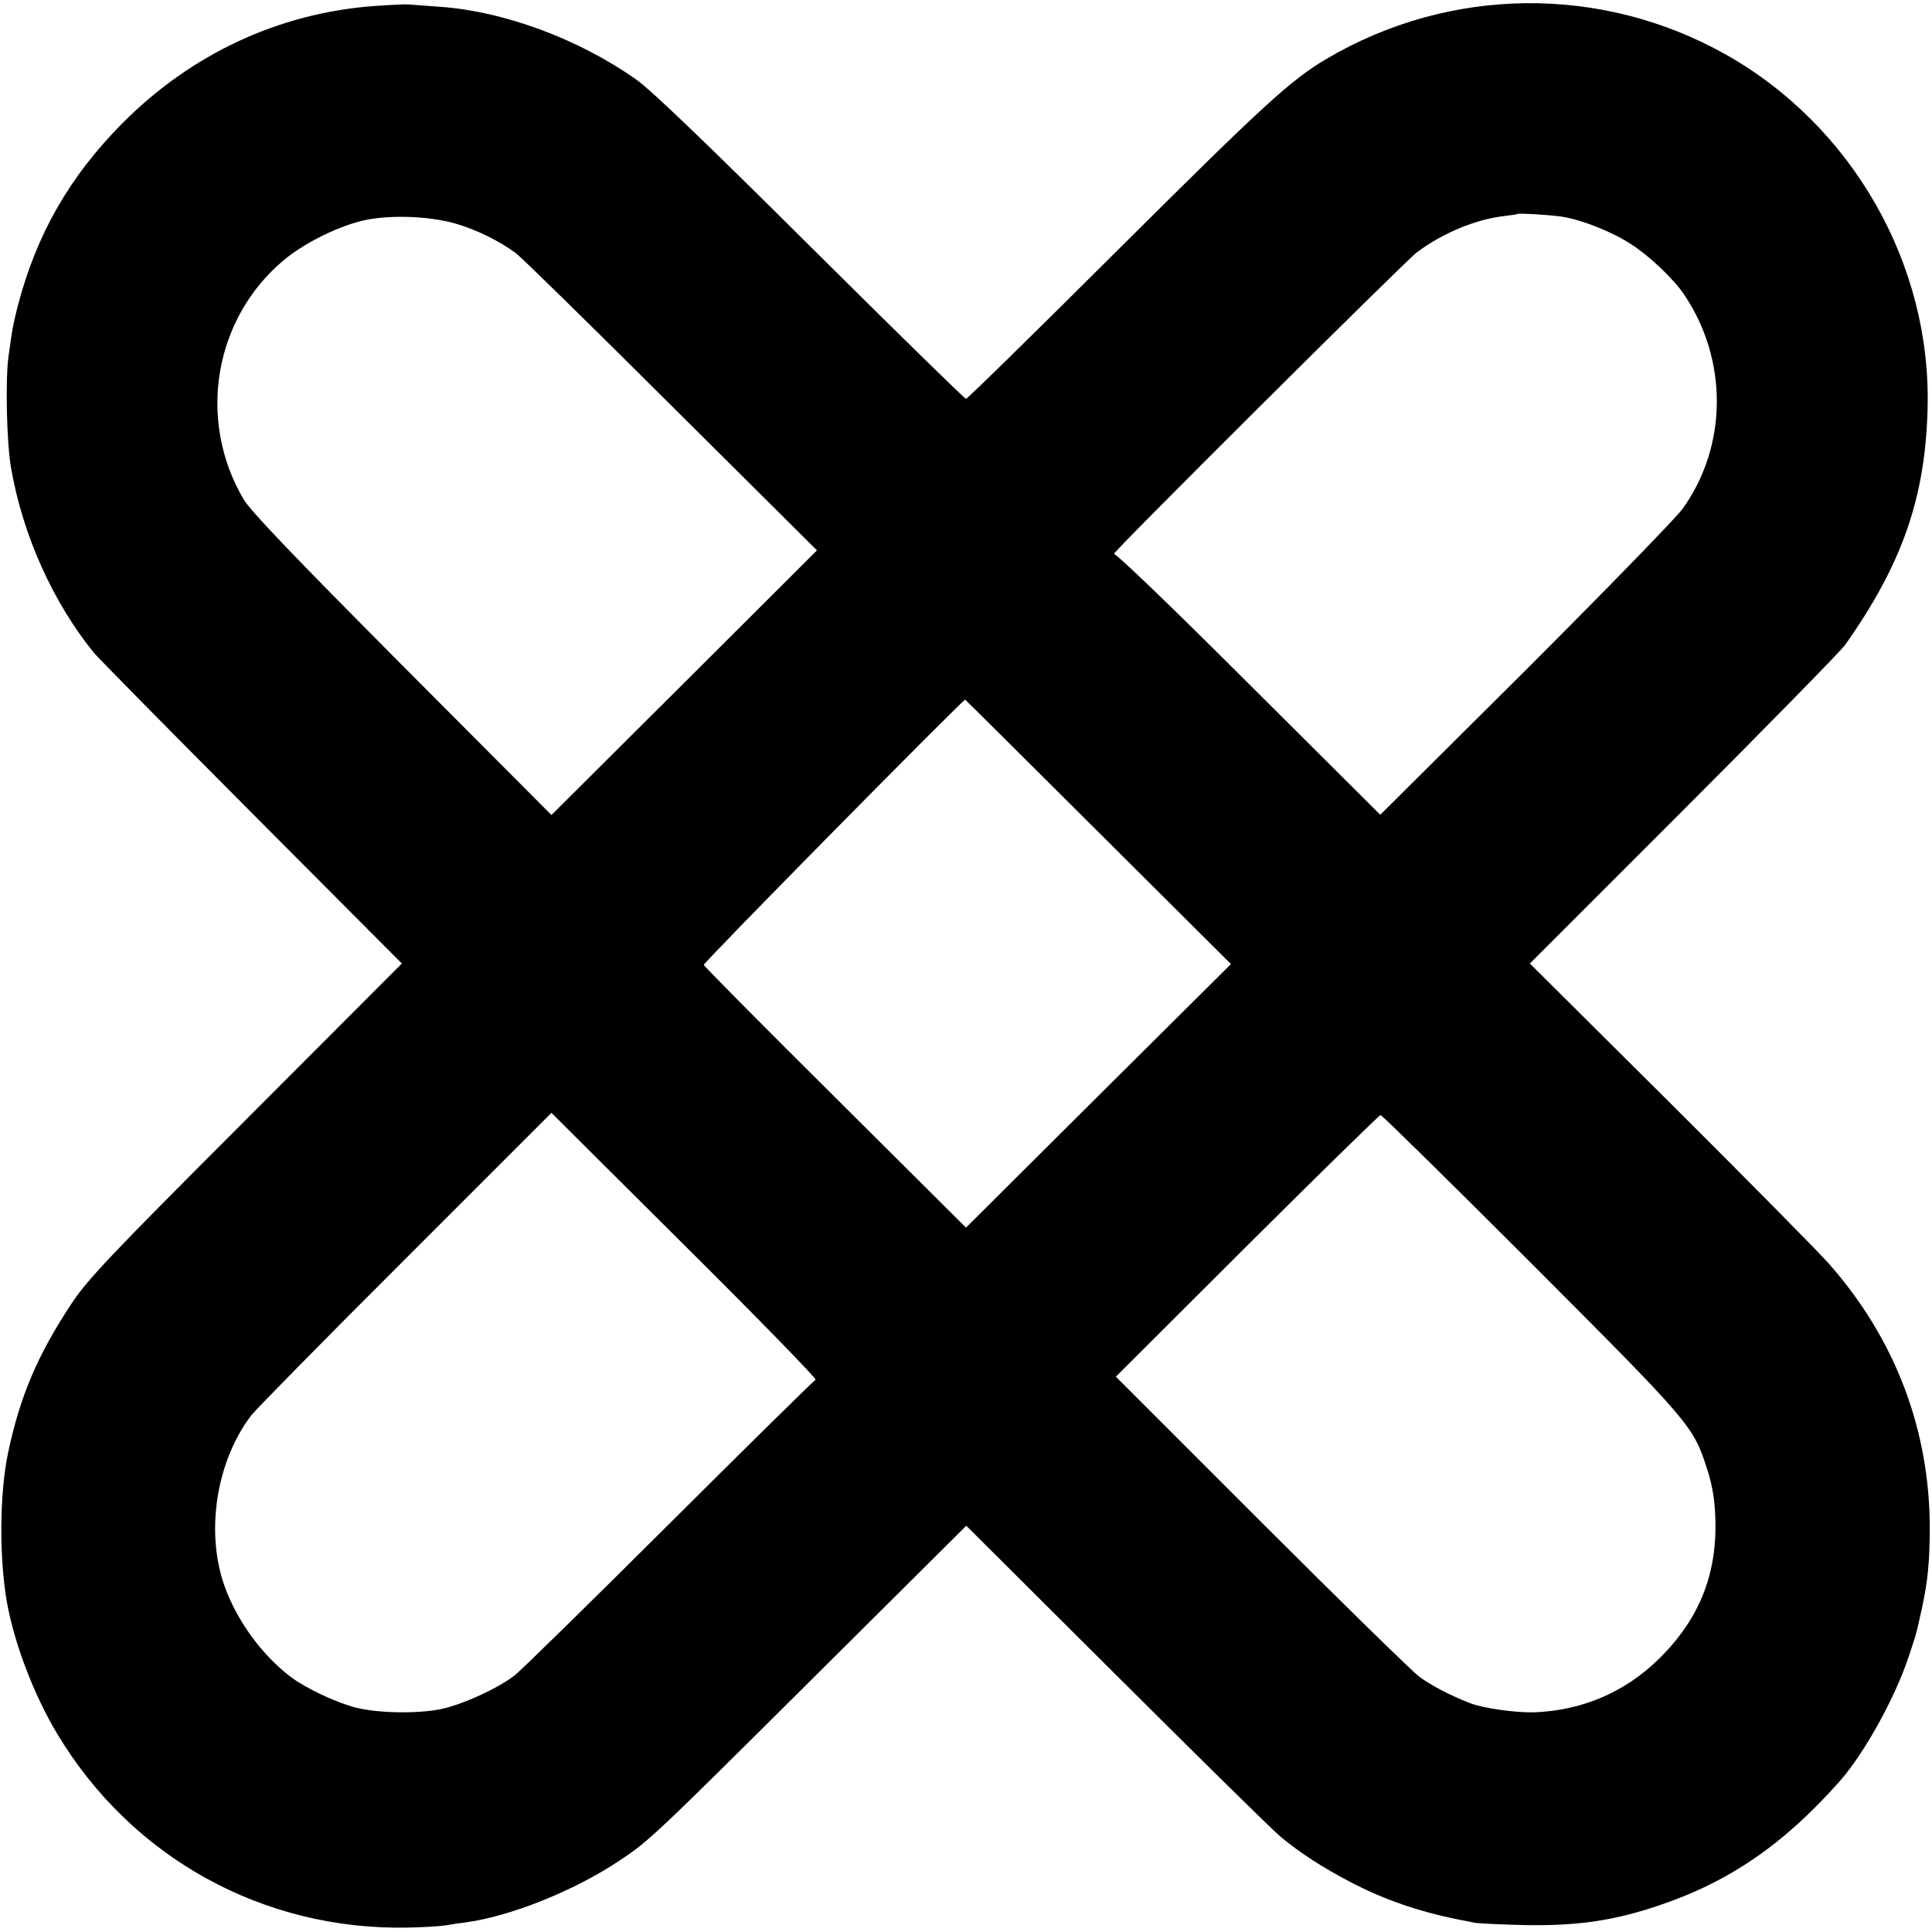
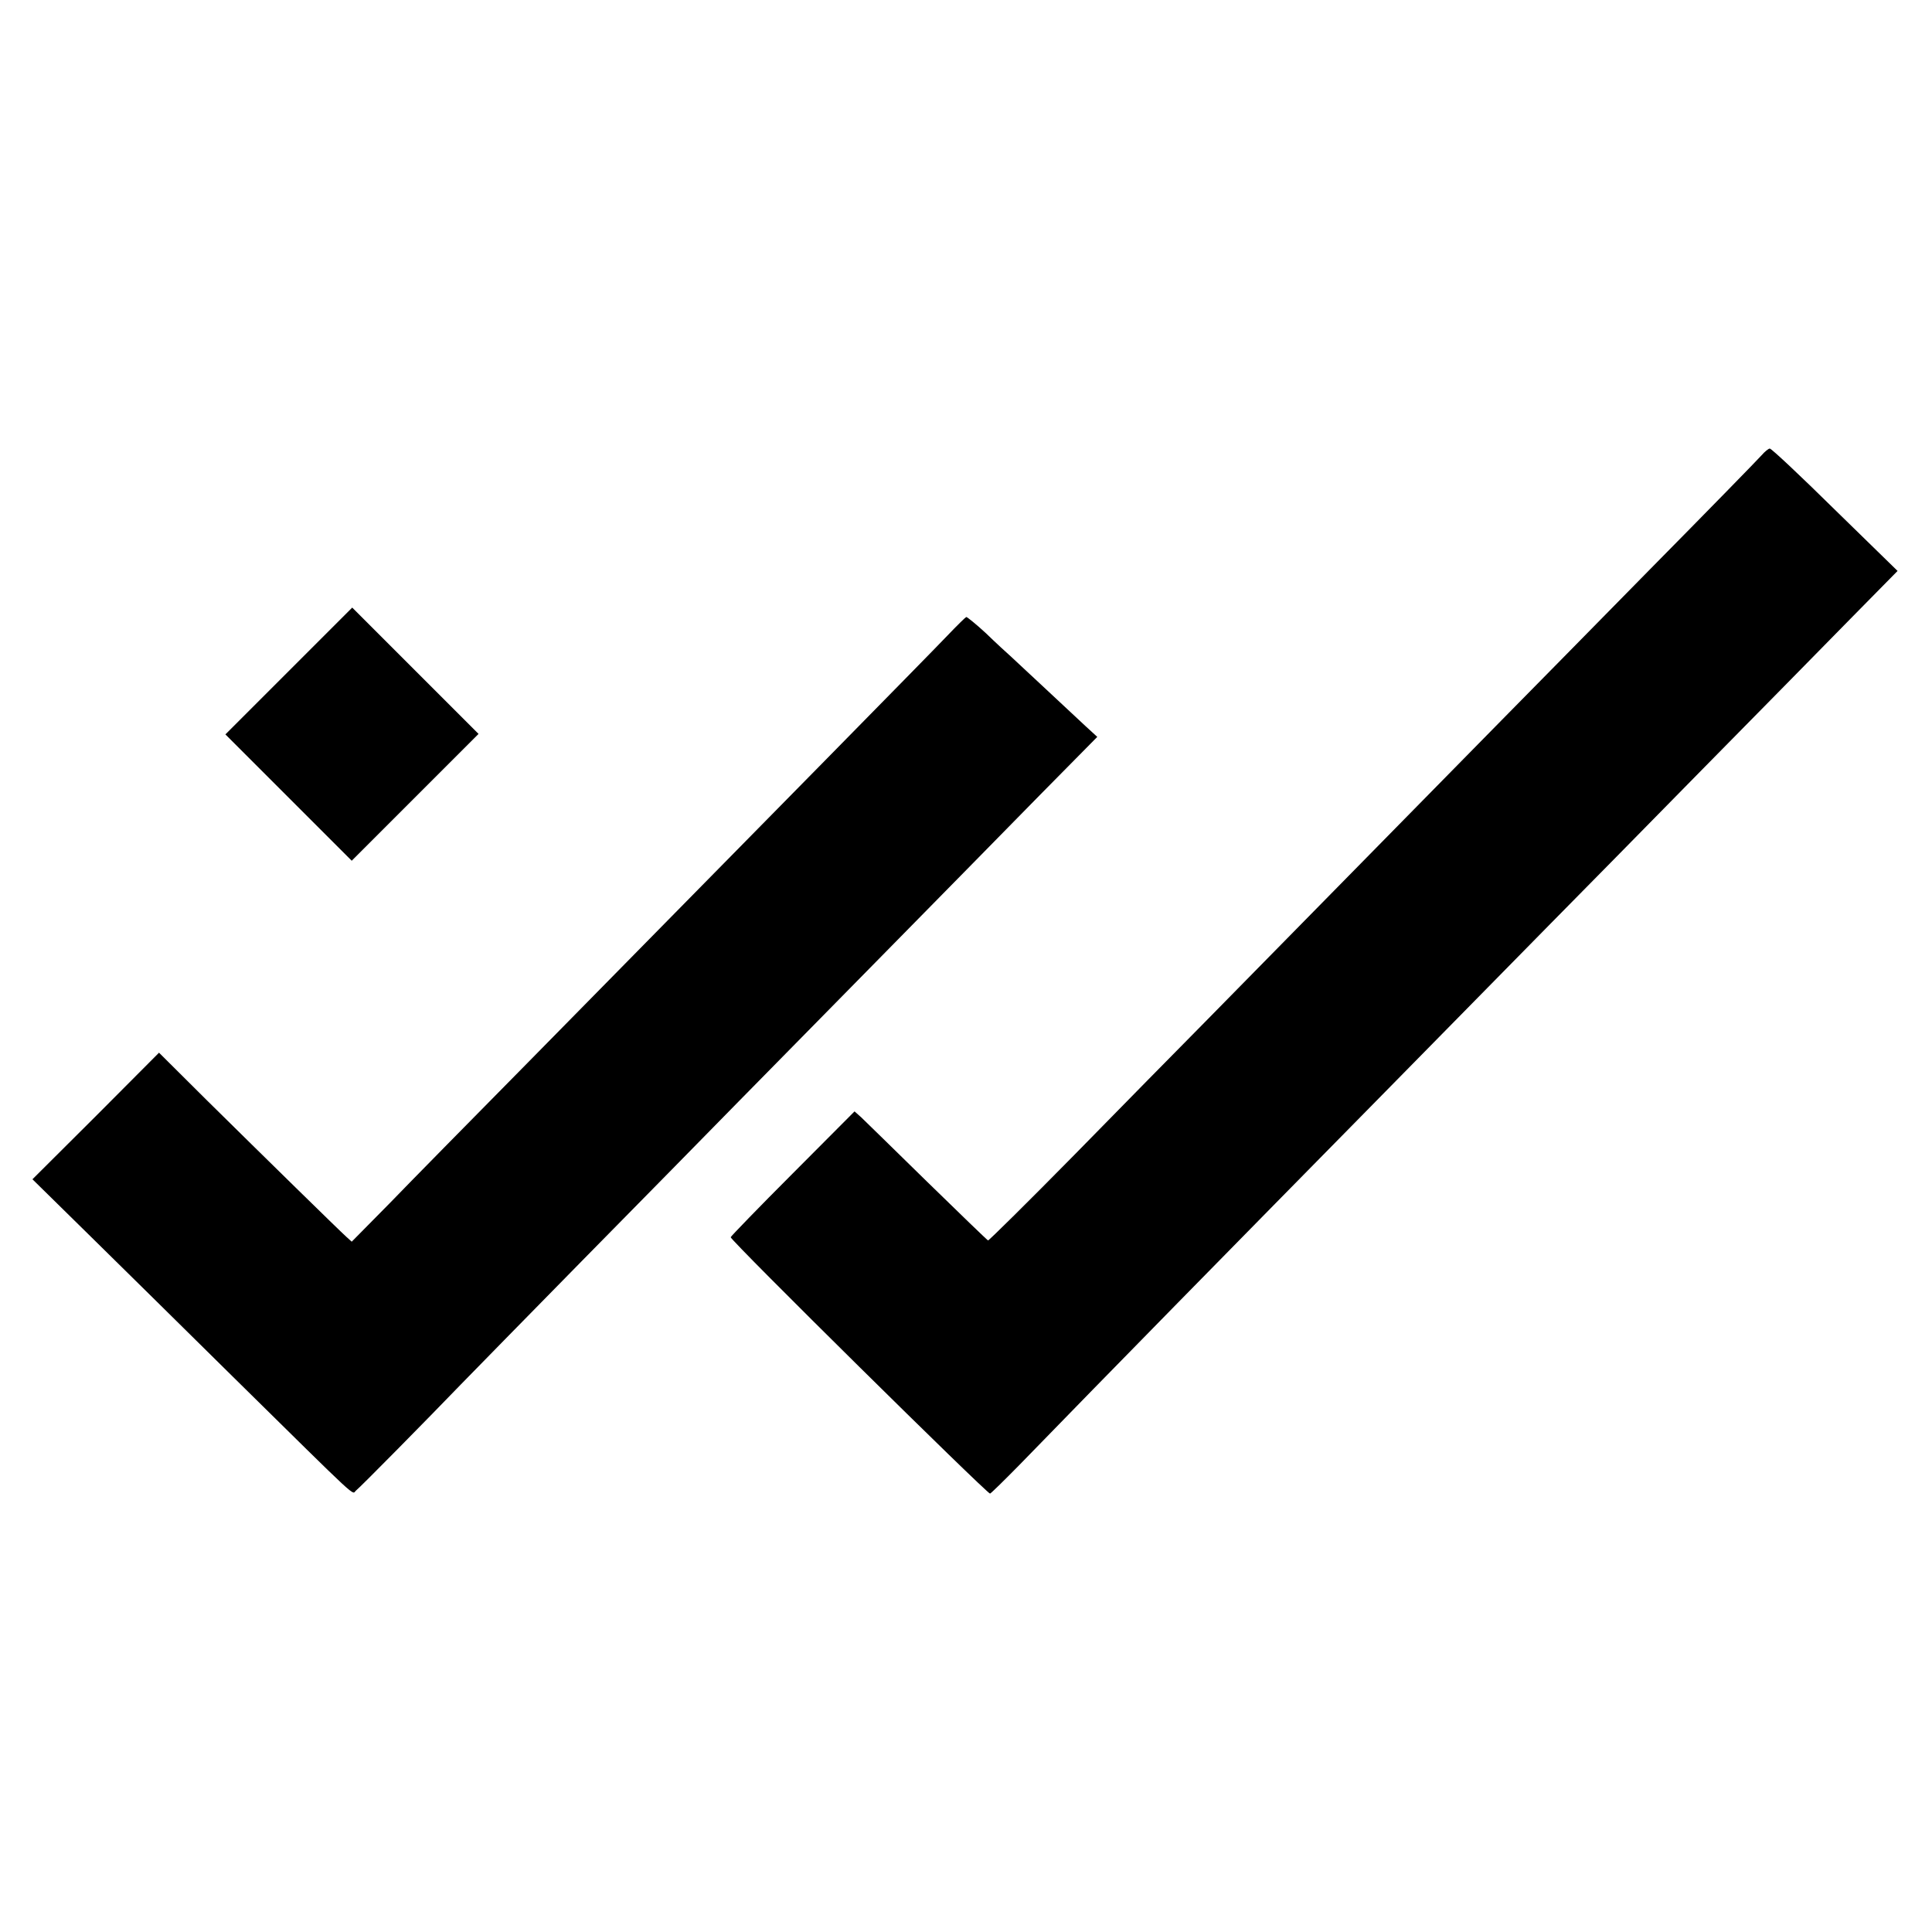
- <svg xmlns="http://www.w3.org/2000/svg" version="1.0" width="700pt" height="700pt" viewBox="0 0 700 700" preserveAspectRatio="xMidYMid meet">
-   <g transform="translate(0,700) scale(0.1,-0.1)" fill="#000000" stroke="none">
-     <path d="M1353 6978 c-343 -26 -659 -173 -908 -423 -193 -194 -313 -404 -381 -665 -17 -69 -19 -77 -33 -180 -12 -84 -7 -315 9 -405 42 -243 151 -486 300 -670 14 -17 270 -277 570 -578 l546 -548 -566 -567 c-501 -501 -574 -579 -632 -667 -123 -186 -186 -336 -229 -540 -31 -150 -32 -378 -4 -540 27 -150 98 -337 183 -478 269 -448 745 -711 1268 -701 60 1 122 5 138 8 16 3 50 8 75 11 160 22 389 113 553 222 109 72 127 89 706 665 l553 550 547 -545 c301 -300 567 -562 592 -582 71 -59 153 -112 253 -164 120 -63 244 -106 392 -136 17 -3 41 -8 55 -11 14 -3 97 -7 185 -9 188 -3 319 15 482 70 258 86 457 223 661 454 86 98 197 297 247 447 29 87 28 83 50 184 20 94 26 159 27 277 1 361 -125 692 -366 965 -41 46 -301 309 -578 585 l-505 502 556 556 c306 306 569 575 586 598 207 293 291 534 299 857 14 522 -272 1024 -732 1283 -451 253 -1000 247 -1447 -17 -127 -75 -229 -168 -748 -685 -301 -300 -552 -546 -557 -546 -5 0 -258 248 -562 550 -378 376 -578 568 -633 607 -210 148 -483 249 -719 264 -45 3 -92 7 -106 8 -14 1 -71 -2 -127 -6z m4306 -763 c71 -11 181 -54 251 -100 66 -42 154 -126 191 -181 161 -237 159 -550 -5 -778 -24 -33 -281 -297 -569 -585 l-526 -523 -477 475 c-262 262 -482 474 -488 470 -22 -11 1057 1063 1098 1093 92 69 212 119 314 131 26 3 48 6 50 8 4 3 113 -3 161 -10z m-4009 -25 c76 -22 158 -62 220 -108 19 -14 272 -262 562 -551 l528 -525 -481 -480 -481 -479 -542 544 c-388 390 -551 560 -574 601 -169 288 -106 656 148 867 76 63 203 125 295 144 93 19 231 14 325 -13z m2329 -2204 l481 -479 -480 -477 -480 -478 -474 472 c-261 259 -475 475 -476 480 -3 7 938 961 947 961 1 0 218 -216 482 -479z m-1024 -1985 c-5 -2 -244 -237 -530 -522 -286 -285 -538 -532 -560 -549 -60 -47 -191 -107 -270 -123 -87 -17 -231 -14 -310 7 -73 20 -176 69 -230 109 -105 79 -196 204 -241 329 -71 198 -30 456 98 622 18 22 269 278 559 567 l527 527 484 -482 c266 -264 479 -483 473 -485z m2593 422 c582 -583 587 -589 638 -748 18 -57 27 -108 29 -176 7 -203 -58 -365 -204 -509 -122 -120 -276 -187 -451 -194 -66 -2 -184 14 -233 33 -73 28 -143 65 -186 97 -25 19 -283 271 -572 560 l-526 526 475 474 c262 261 480 474 484 474 5 0 251 -242 546 -537z" />
+ <svg xmlns="http://www.w3.org/2000/svg" version="1.0" width="780pt" height="780pt" viewBox="0 0 780 780" preserveAspectRatio="xMidYMid meet">
+   <g transform="translate(0,780) scale(0.1,-0.1)" fill="#000000" stroke="none">
+     <path d="M7112 5962 c-13 -15 -216 -223 -452 -462 -235 -239 -505 -514 -600 -610 -259 -264 -991 -1008 -1198 -1219 -101 -102 -337 -342 -525 -534 -188 -191 -345 -346 -348 -345 -4 2 -115 109 -247 238 -132 129 -251 246 -265 259 l-27 24 -250 -251 c-137 -137 -250 -254 -250 -257 0 -14 1034 -1035 1047 -1035 3 0 55 51 117 114 380 391 821 840 1501 1531 242 246 532 541 645 656 113 114 387 393 610 620 223 226 492 500 598 608 l193 196 -253 247 c-139 137 -257 248 -263 247 -5 0 -20 -12 -33 -27z" />
+     <path d="M1166 5091 l-256 -256 255 -255 255 -255 256 256 256 256 -255 255 -255 255 -256 -256z" />
+     <path d="M3825 5234 c-38 -40 -257 -263 -486 -496 -229 -233 -504 -512 -610 -620 -107 -109 -376 -382 -599 -609 -223 -226 -474 -481 -557 -567 l-153 -155 -21 19 c-29 26 -332 323 -566 554 l-191 190 -255 -256 -256 -255 236 -232 c130 -128 387 -381 572 -564 527 -519 480 -476 498 -461 17 13 288 288 423 428 40 41 262 268 494 504 232 235 513 522 626 637 113 115 383 389 600 610 217 221 497 505 622 633 l228 231 -48 44 c-152 142 -271 253 -298 278 -17 15 -64 58 -103 96 -40 37 -76 66 -80 66 -3 -1 -37 -34 -76 -75z" />
  </g>
</svg>
